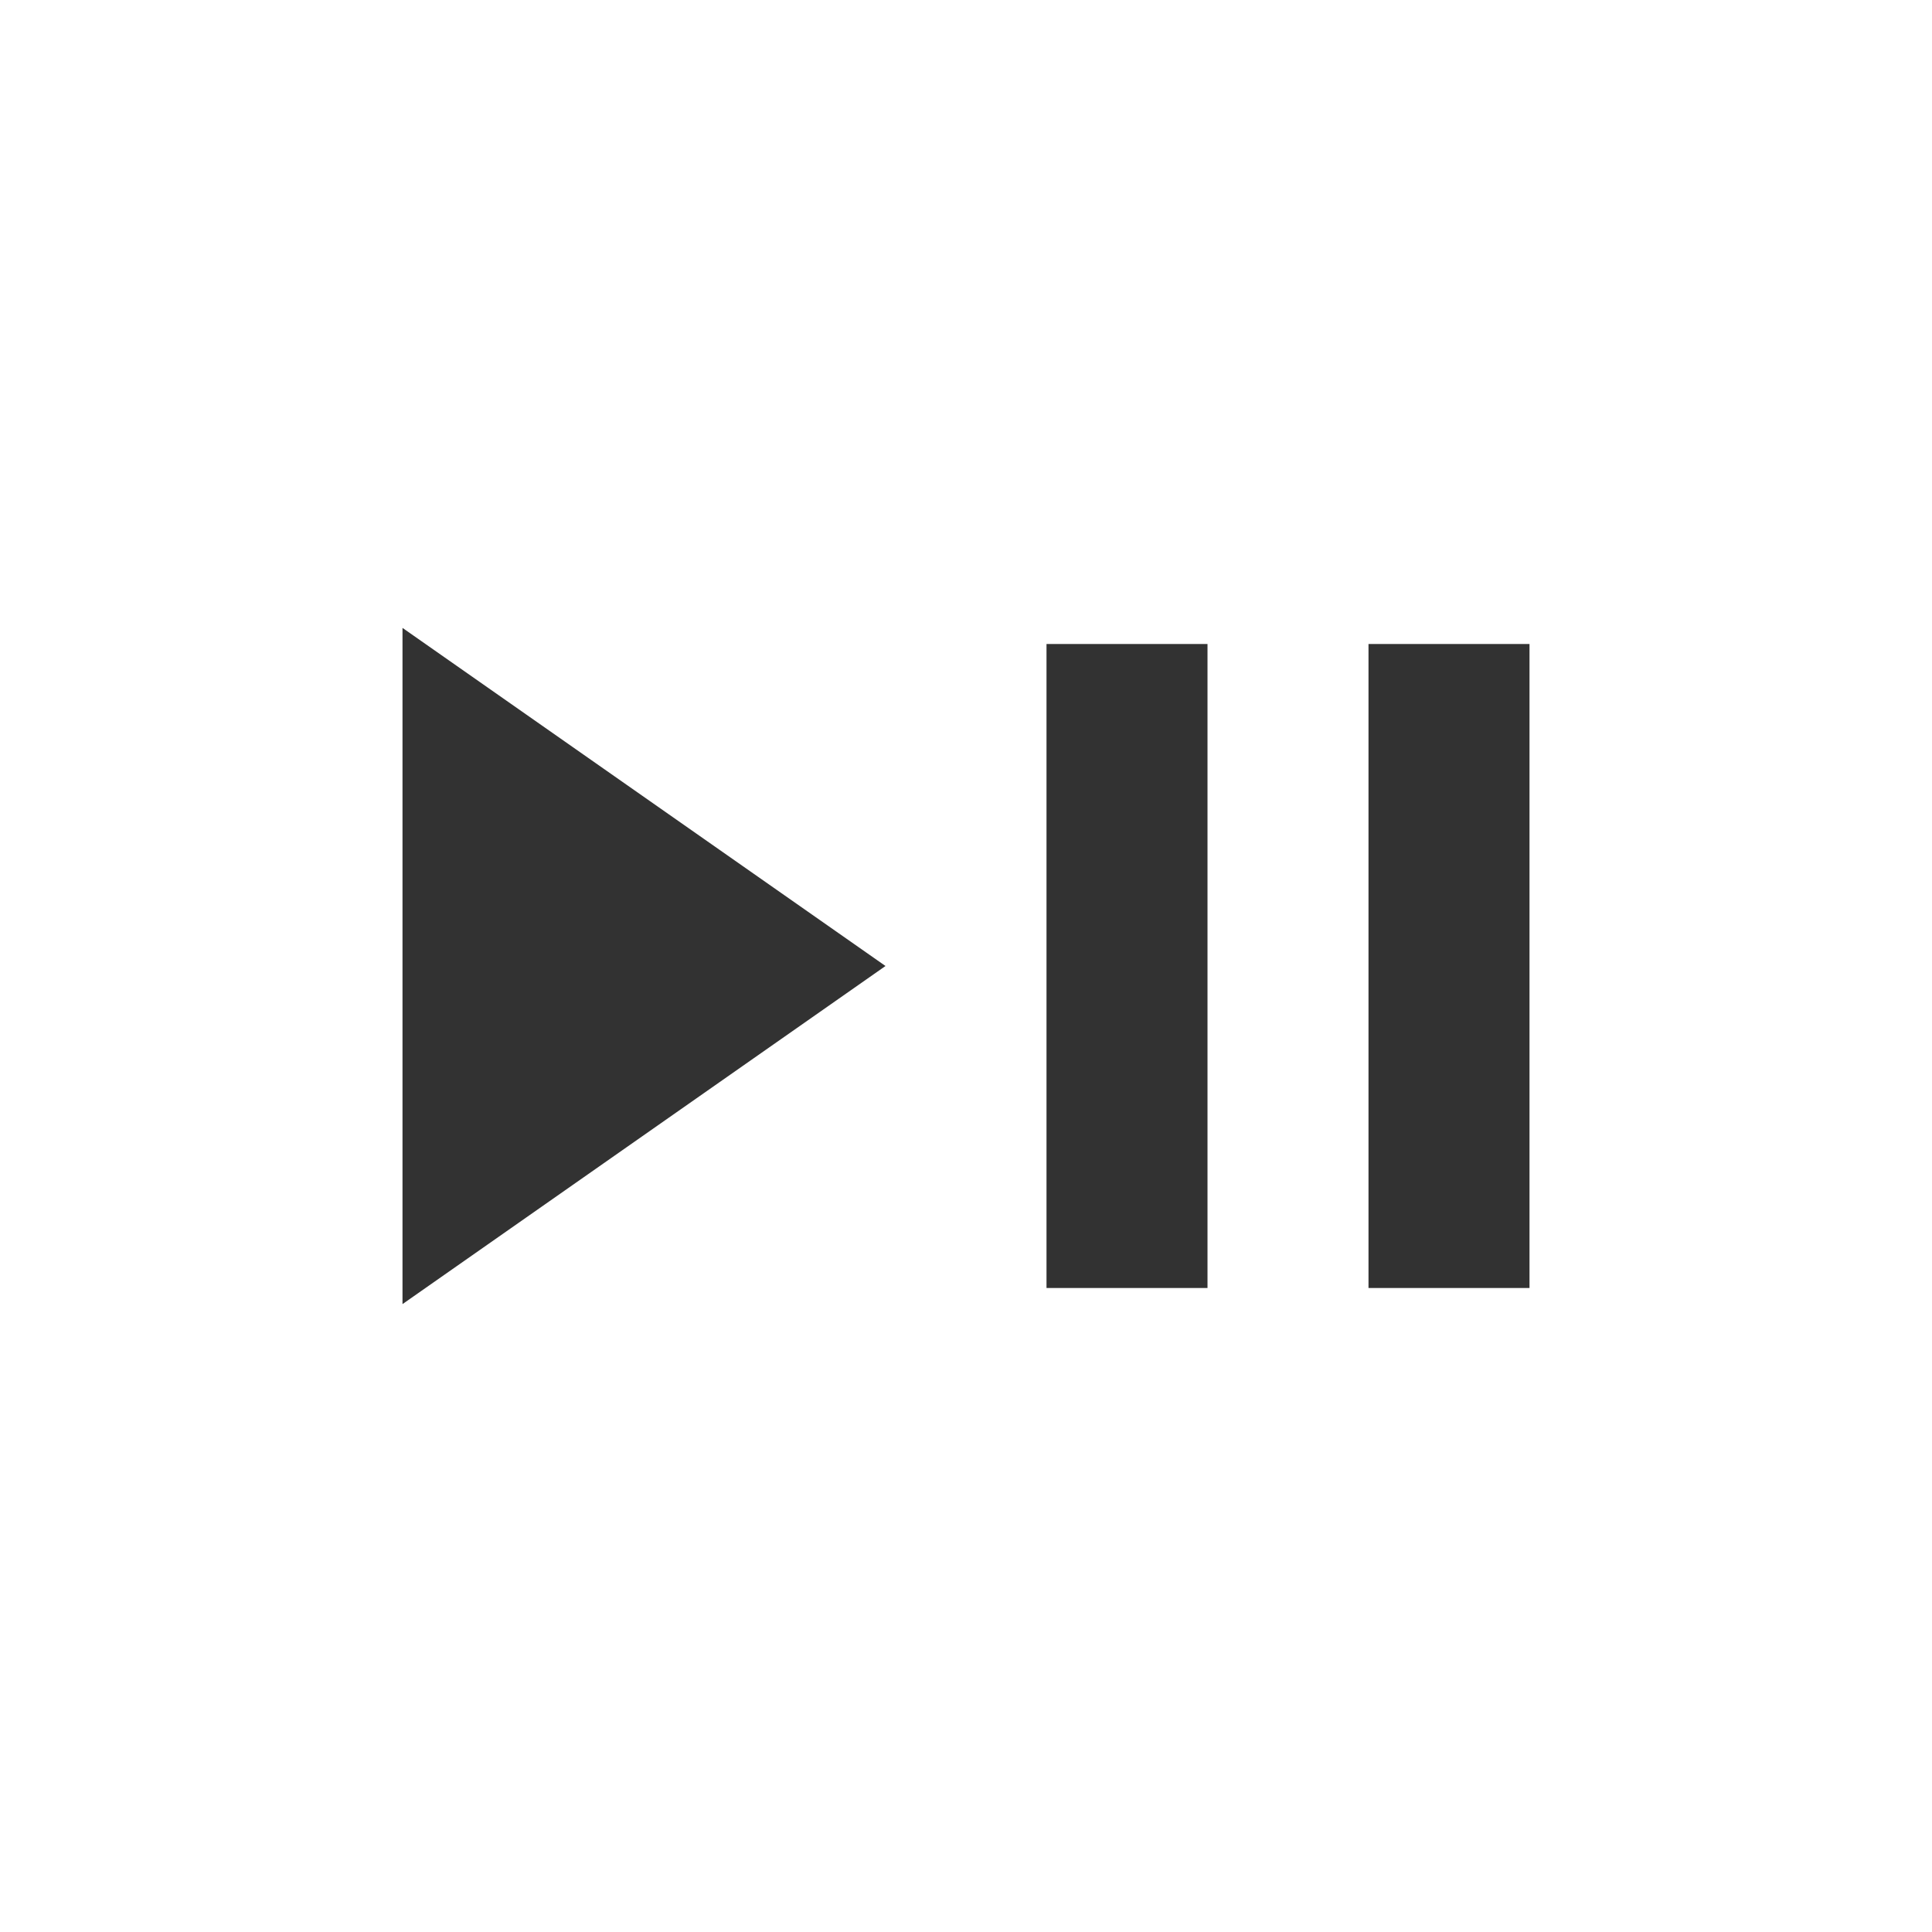
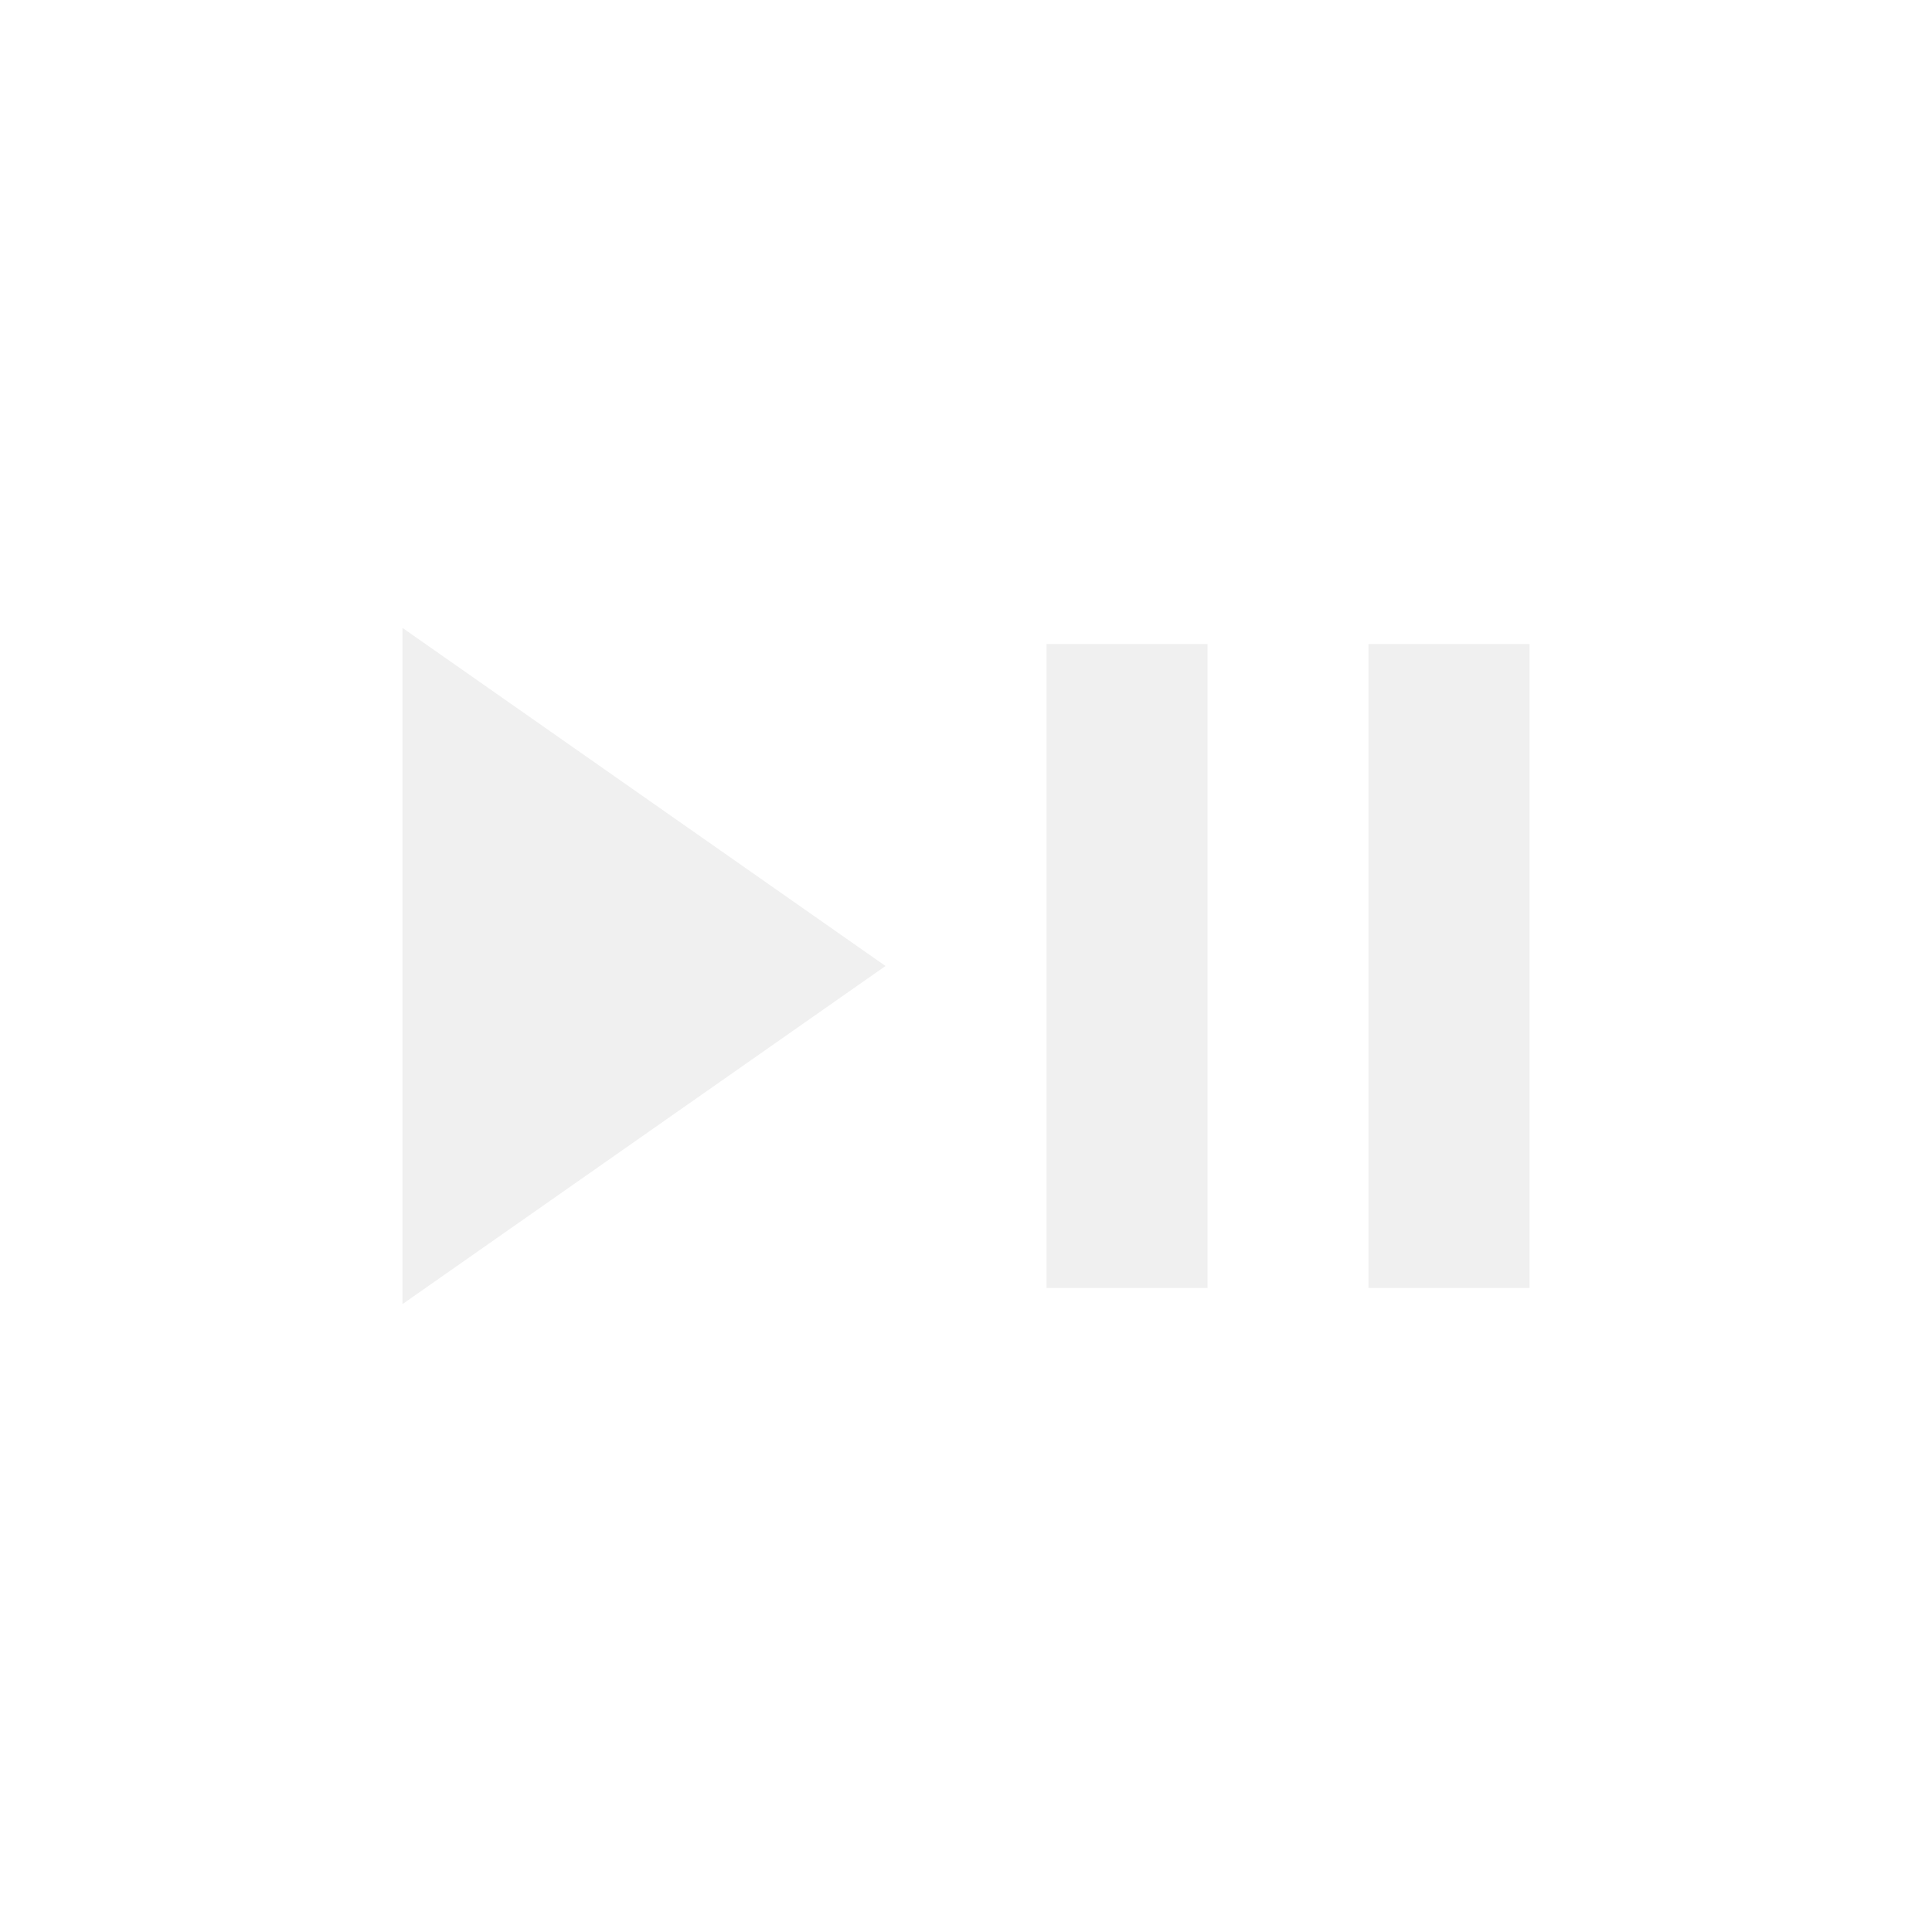
<svg xmlns="http://www.w3.org/2000/svg" height="24" viewBox="0 -960 960 960" width="24">
-   <path fill="rgb(50, 50, 50)" d="M200-312v-336l240 168-240 168Zm320-8v-320h80v320h-80Zm160 0v-320h80v320h-80Z" />
+   <path fill="rgb(240, 240, 240)" d="M200-312v-336l240 168-240 168Zm320-8v-320h80v320h-80Zm160 0v-320h80v320h-80Z" />
</svg>
